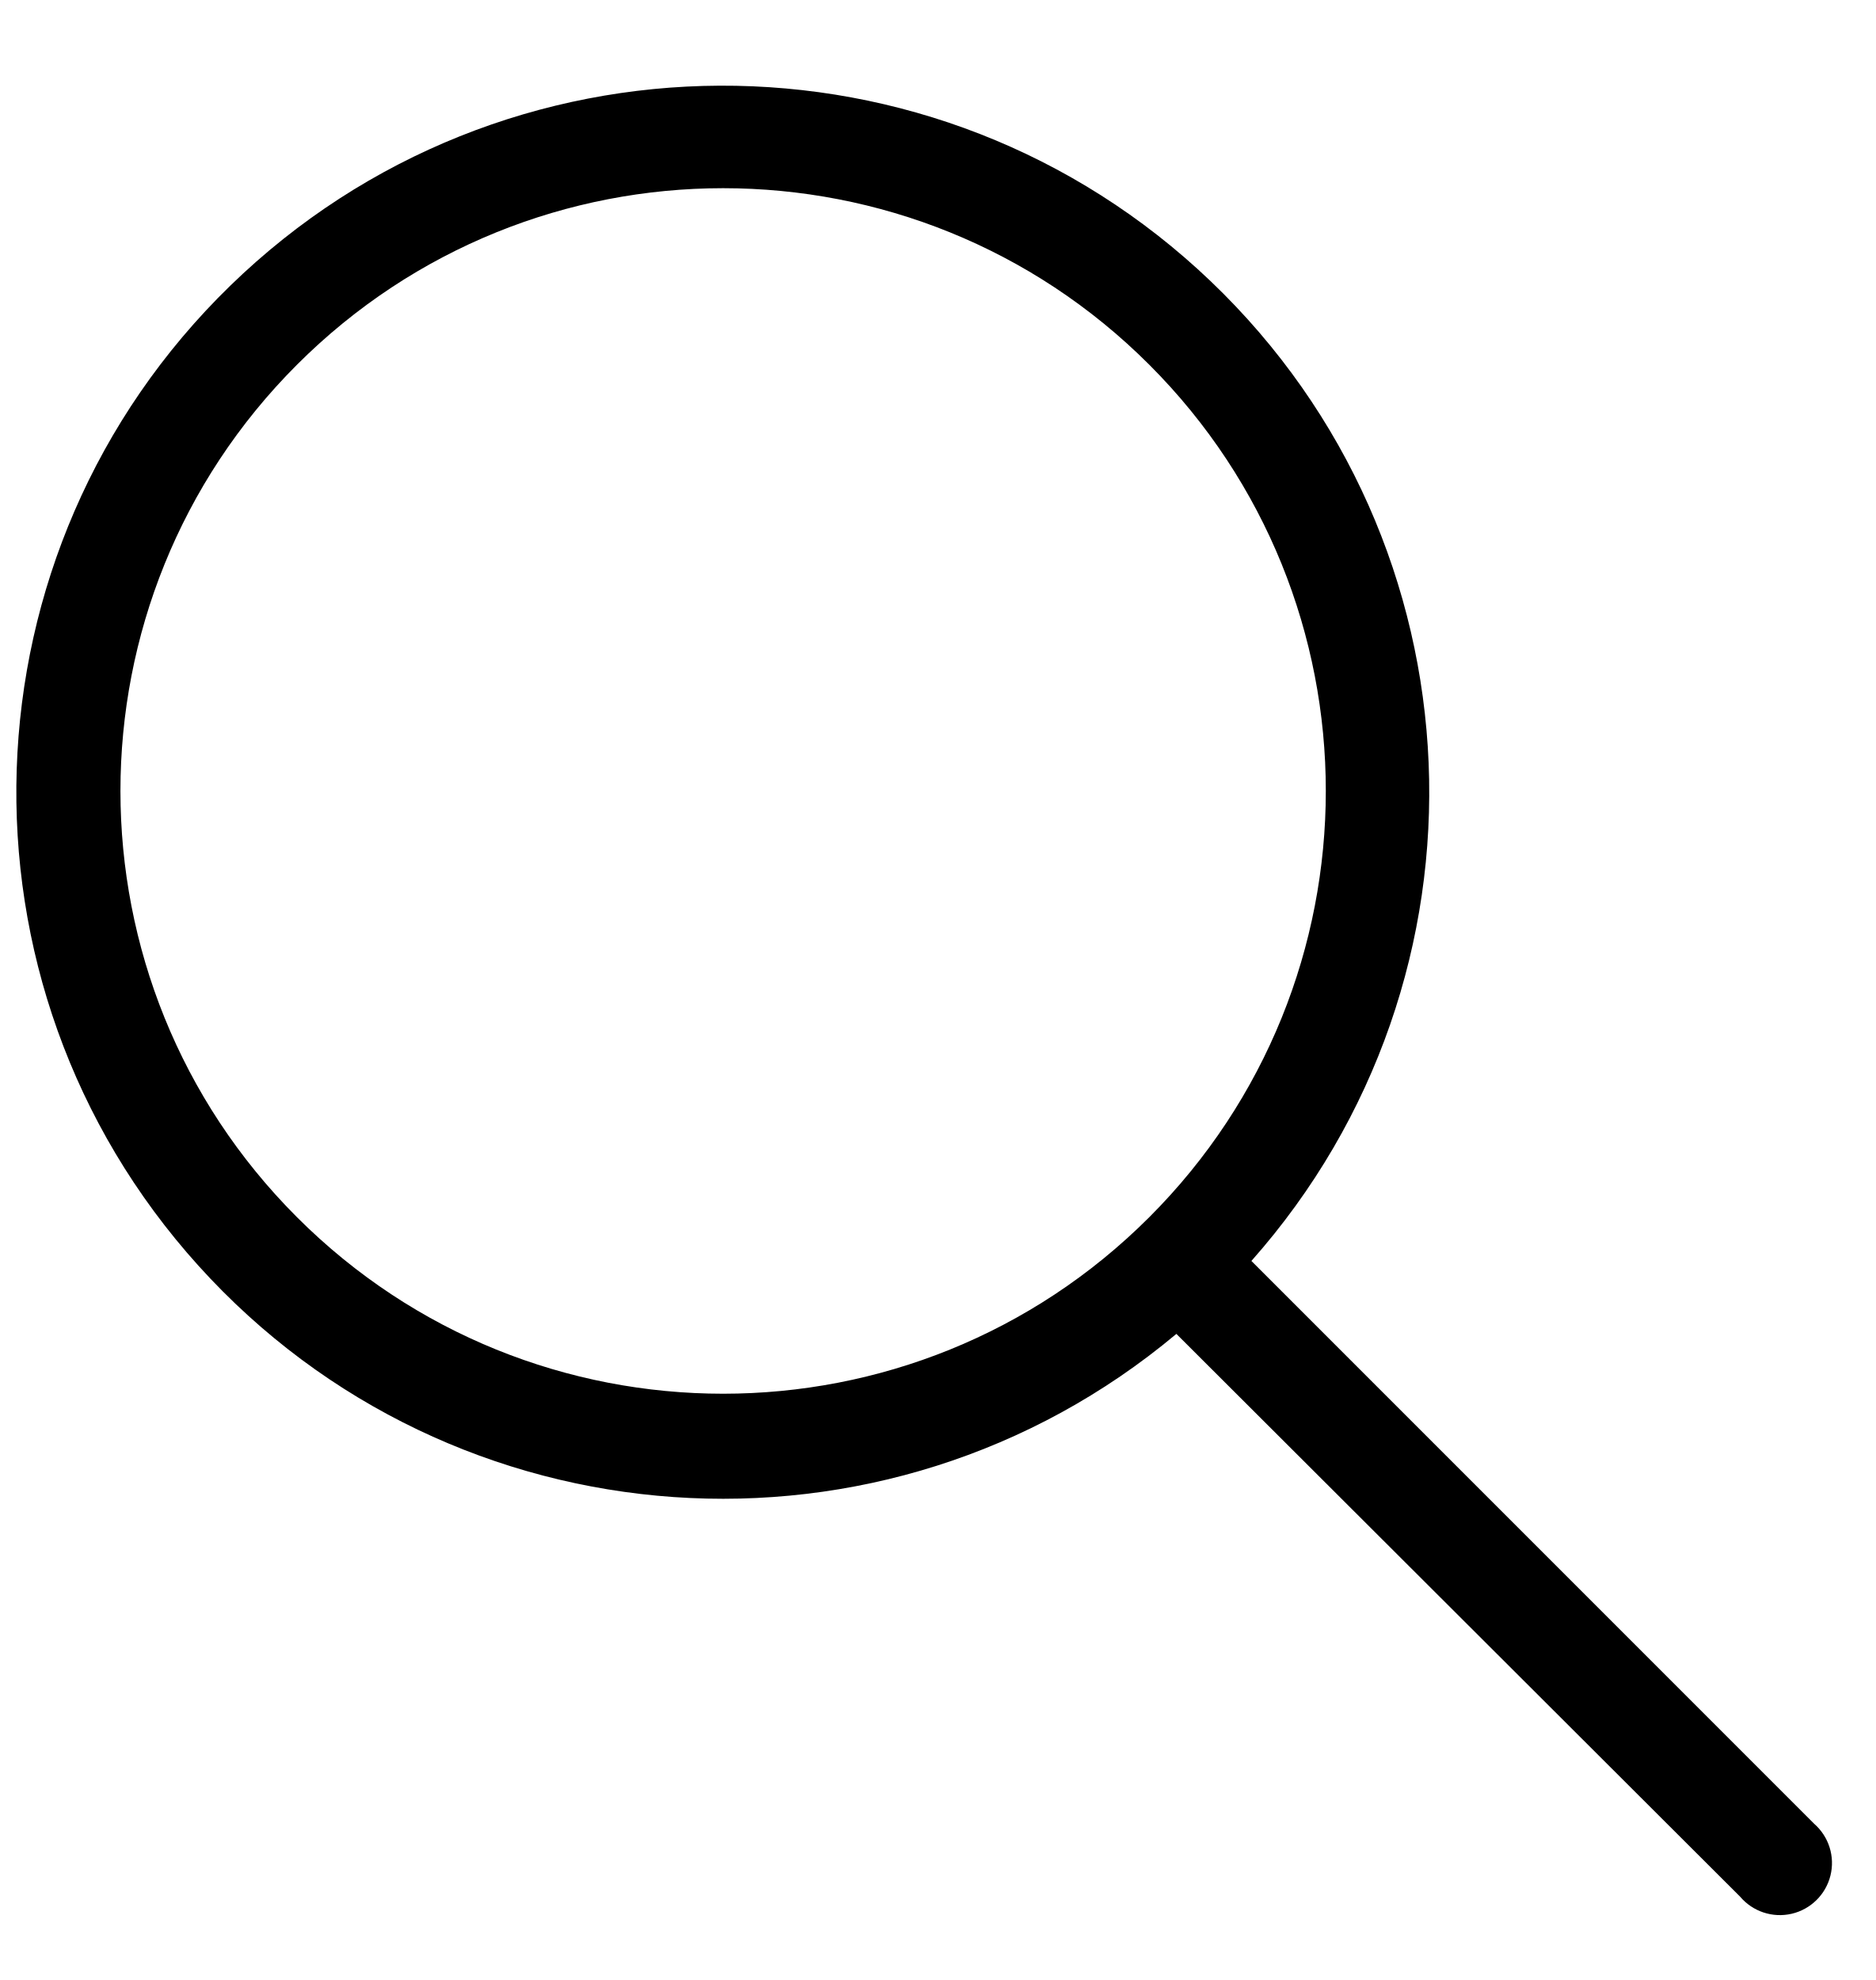
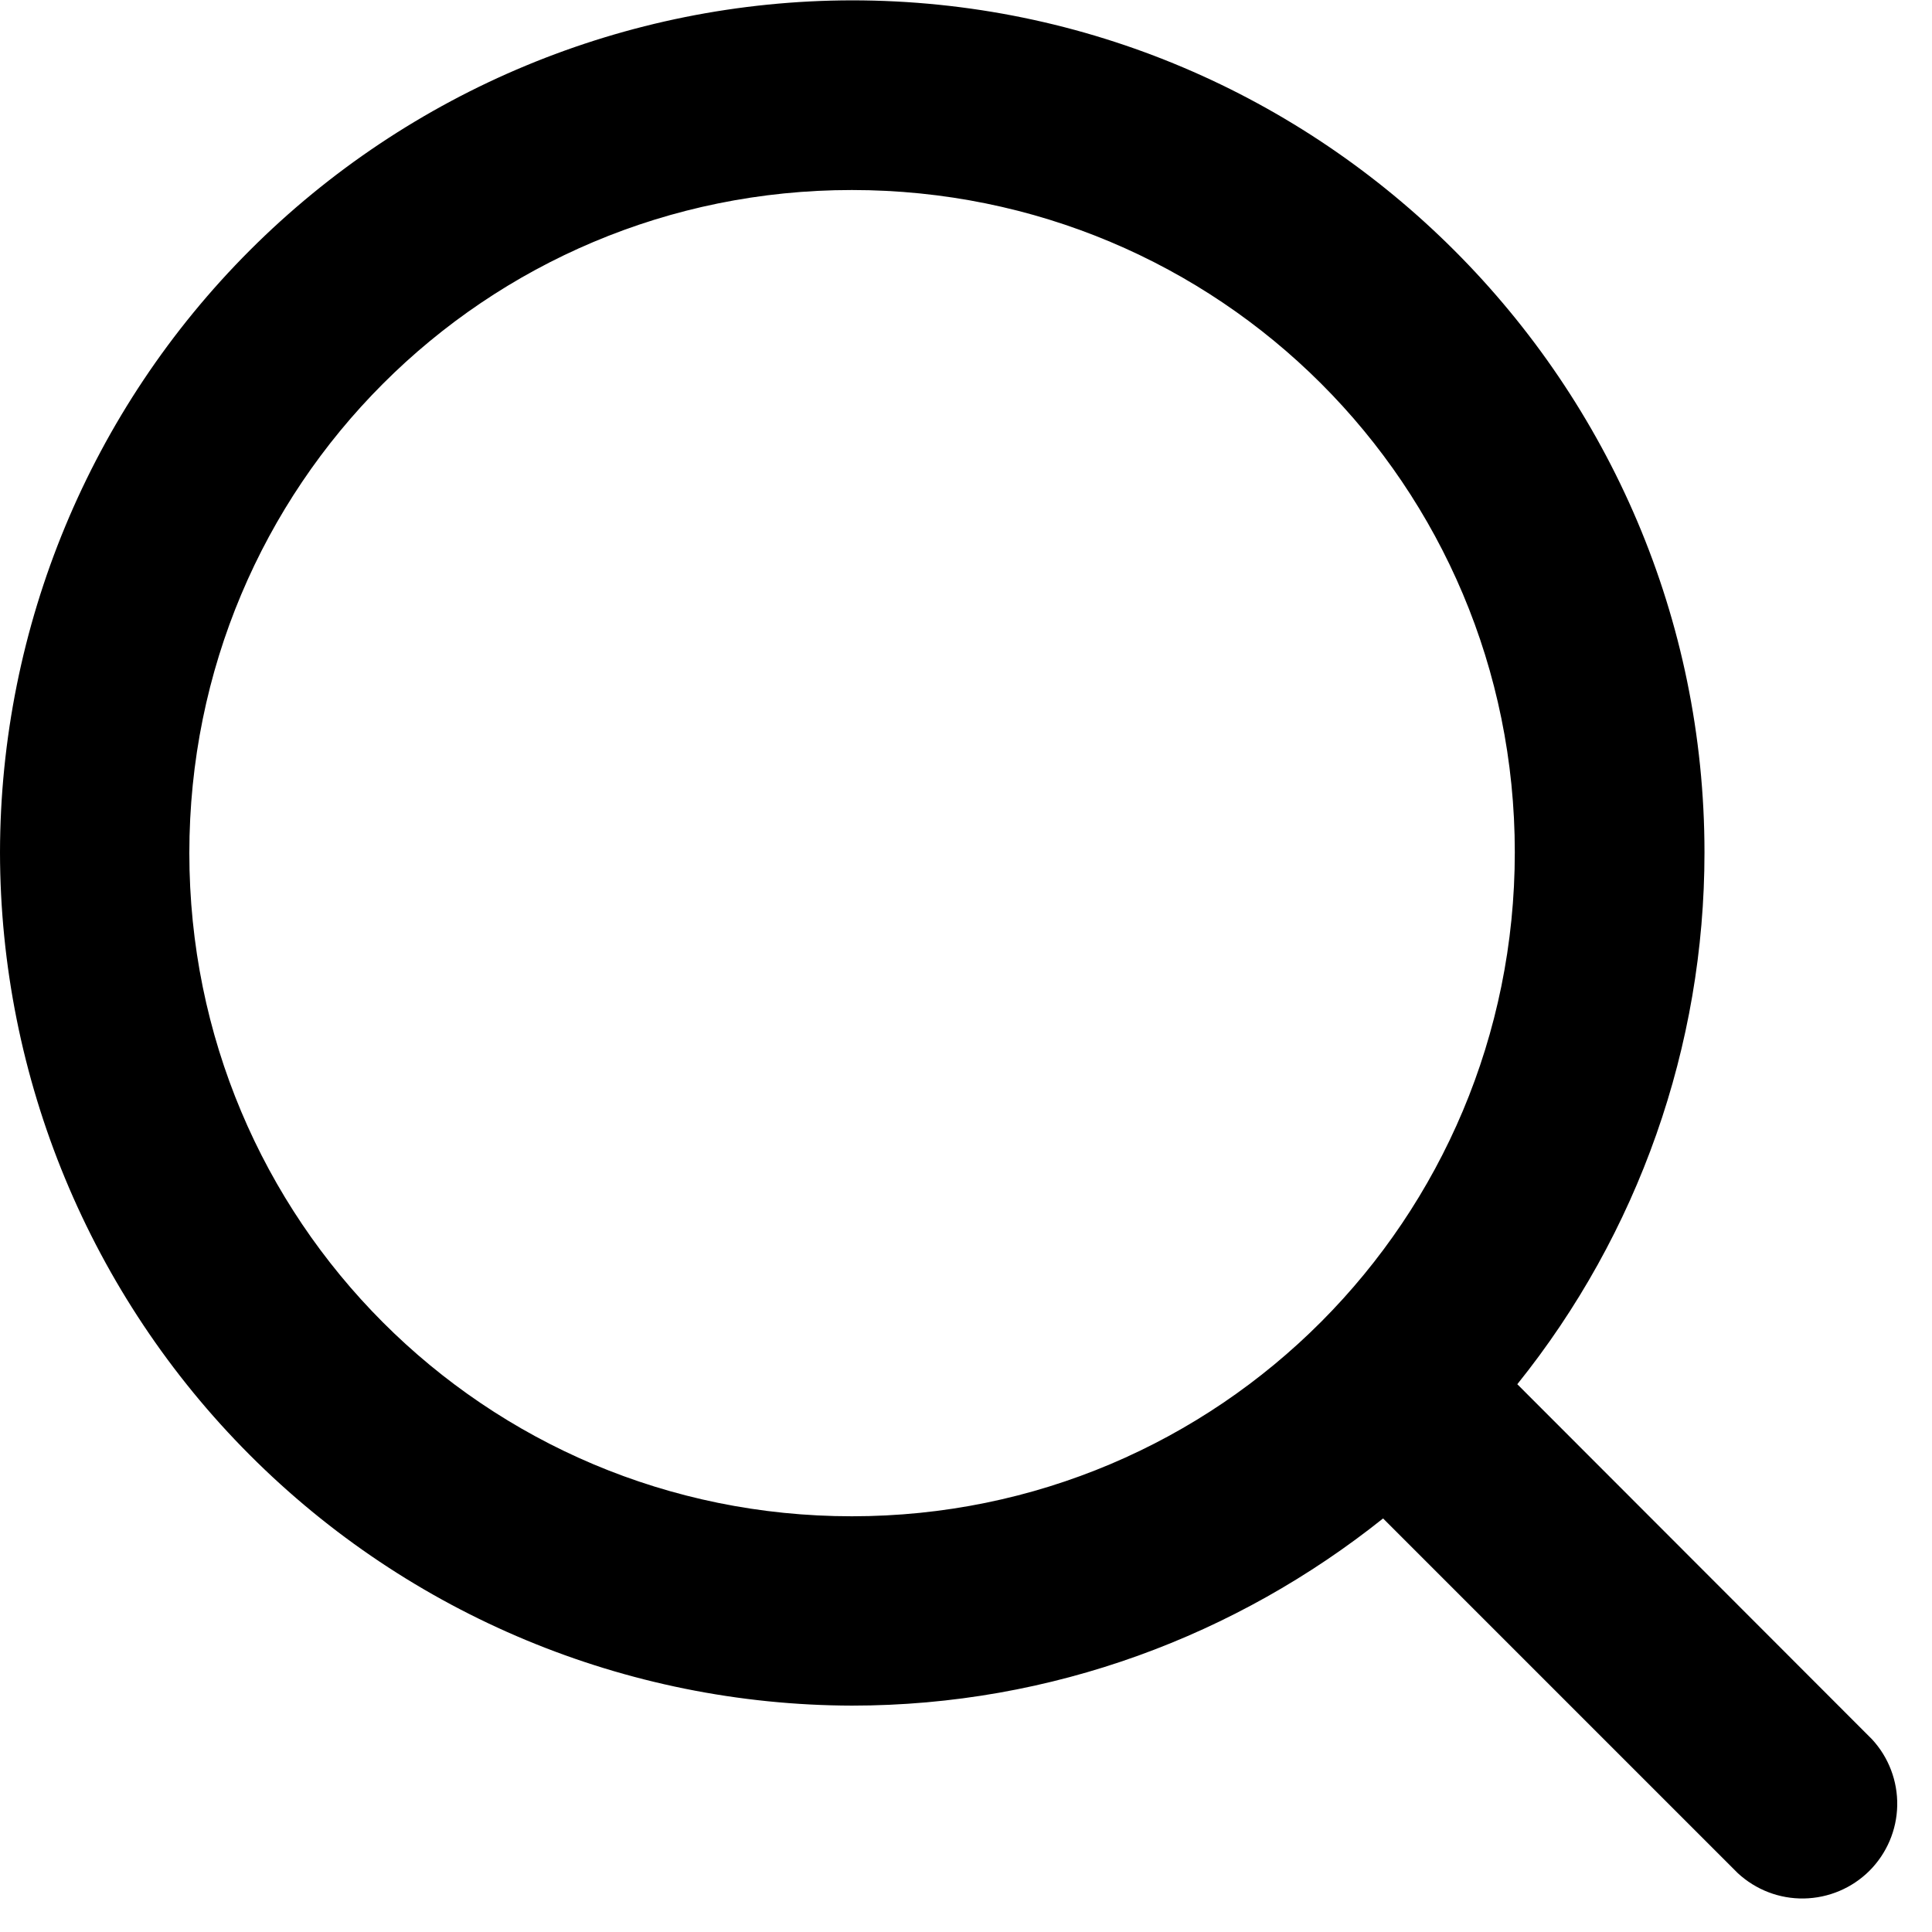
- <svg fill="none" class="icon icon-search" viewBox="0 0 18 19">
-   <path fill="currentColor" fill-rule="evenodd" d="M11.03 11.68A5.784 5.784 0 1 1 2.85 3.5a5.784 5.784 0 0 1 8.18 8.18m.26 1.12a6.78 6.78 0 1 1 .72-.7l5.4 5.4a.5.5 0 1 1-.71.7z" clip-rule="evenodd" />
+ <svg xmlns="http://www.w3.org/2000/svg" width="17" height="17" viewBox="0 0 17 17" fill="none" class="icon icon-search">
+   <path d="M7.496 0.003C5.509 0.006 3.604 0.797 2.199 2.202C0.794 3.607 0.003 5.512 0 7.499C0.002 9.488 0.792 11.395 2.197 12.802C3.602 14.21 5.507 15.003 7.496 15.008C9.26 15.008 10.885 14.387 12.17 13.361L15.291 16.482C15.45 16.629 15.658 16.709 15.874 16.705C16.09 16.701 16.296 16.614 16.449 16.462C16.602 16.309 16.69 16.103 16.694 15.887C16.698 15.672 16.619 15.463 16.472 15.304L13.351 12.18C14.417 10.854 14.998 9.204 14.998 7.502C14.998 3.37 11.628 0.003 7.496 0.003ZM7.496 1.672C10.728 1.672 13.329 4.271 13.329 7.499C13.329 10.728 10.728 13.342 7.496 13.342C4.265 13.342 1.666 10.737 1.666 7.506C1.666 4.274 4.265 1.672 7.496 1.672Z" fill="currentColor" />
</svg>
